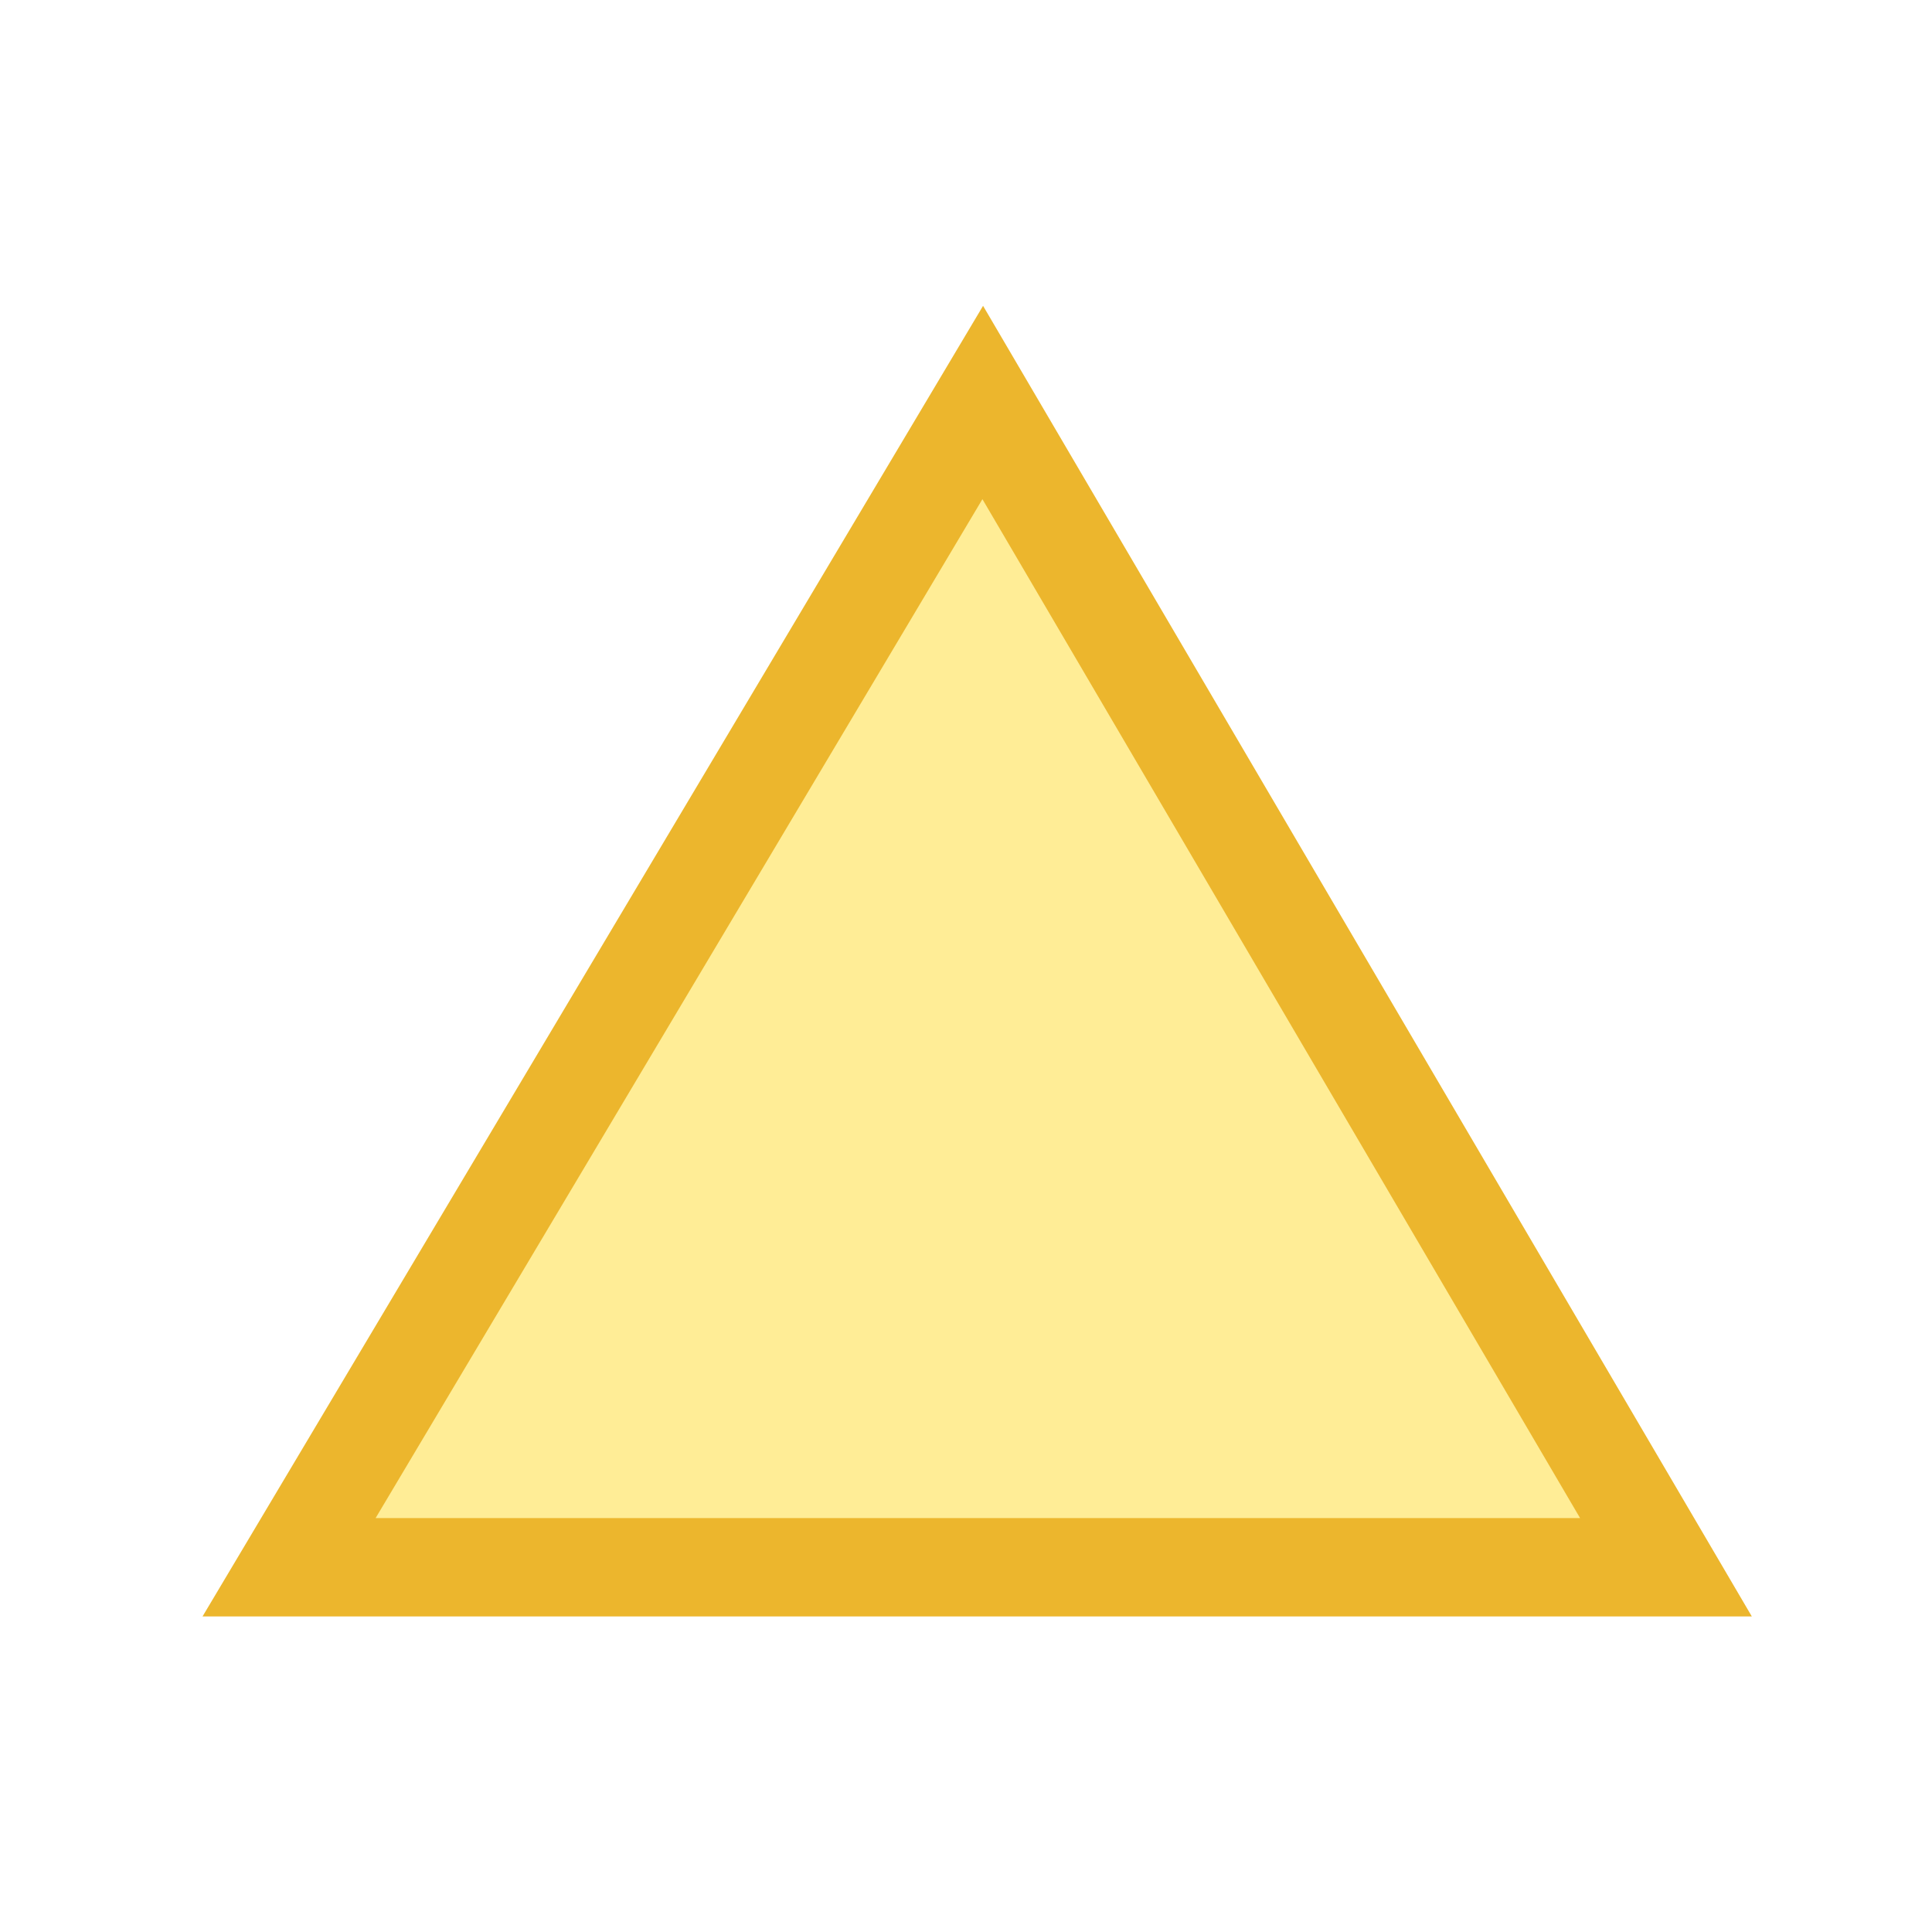
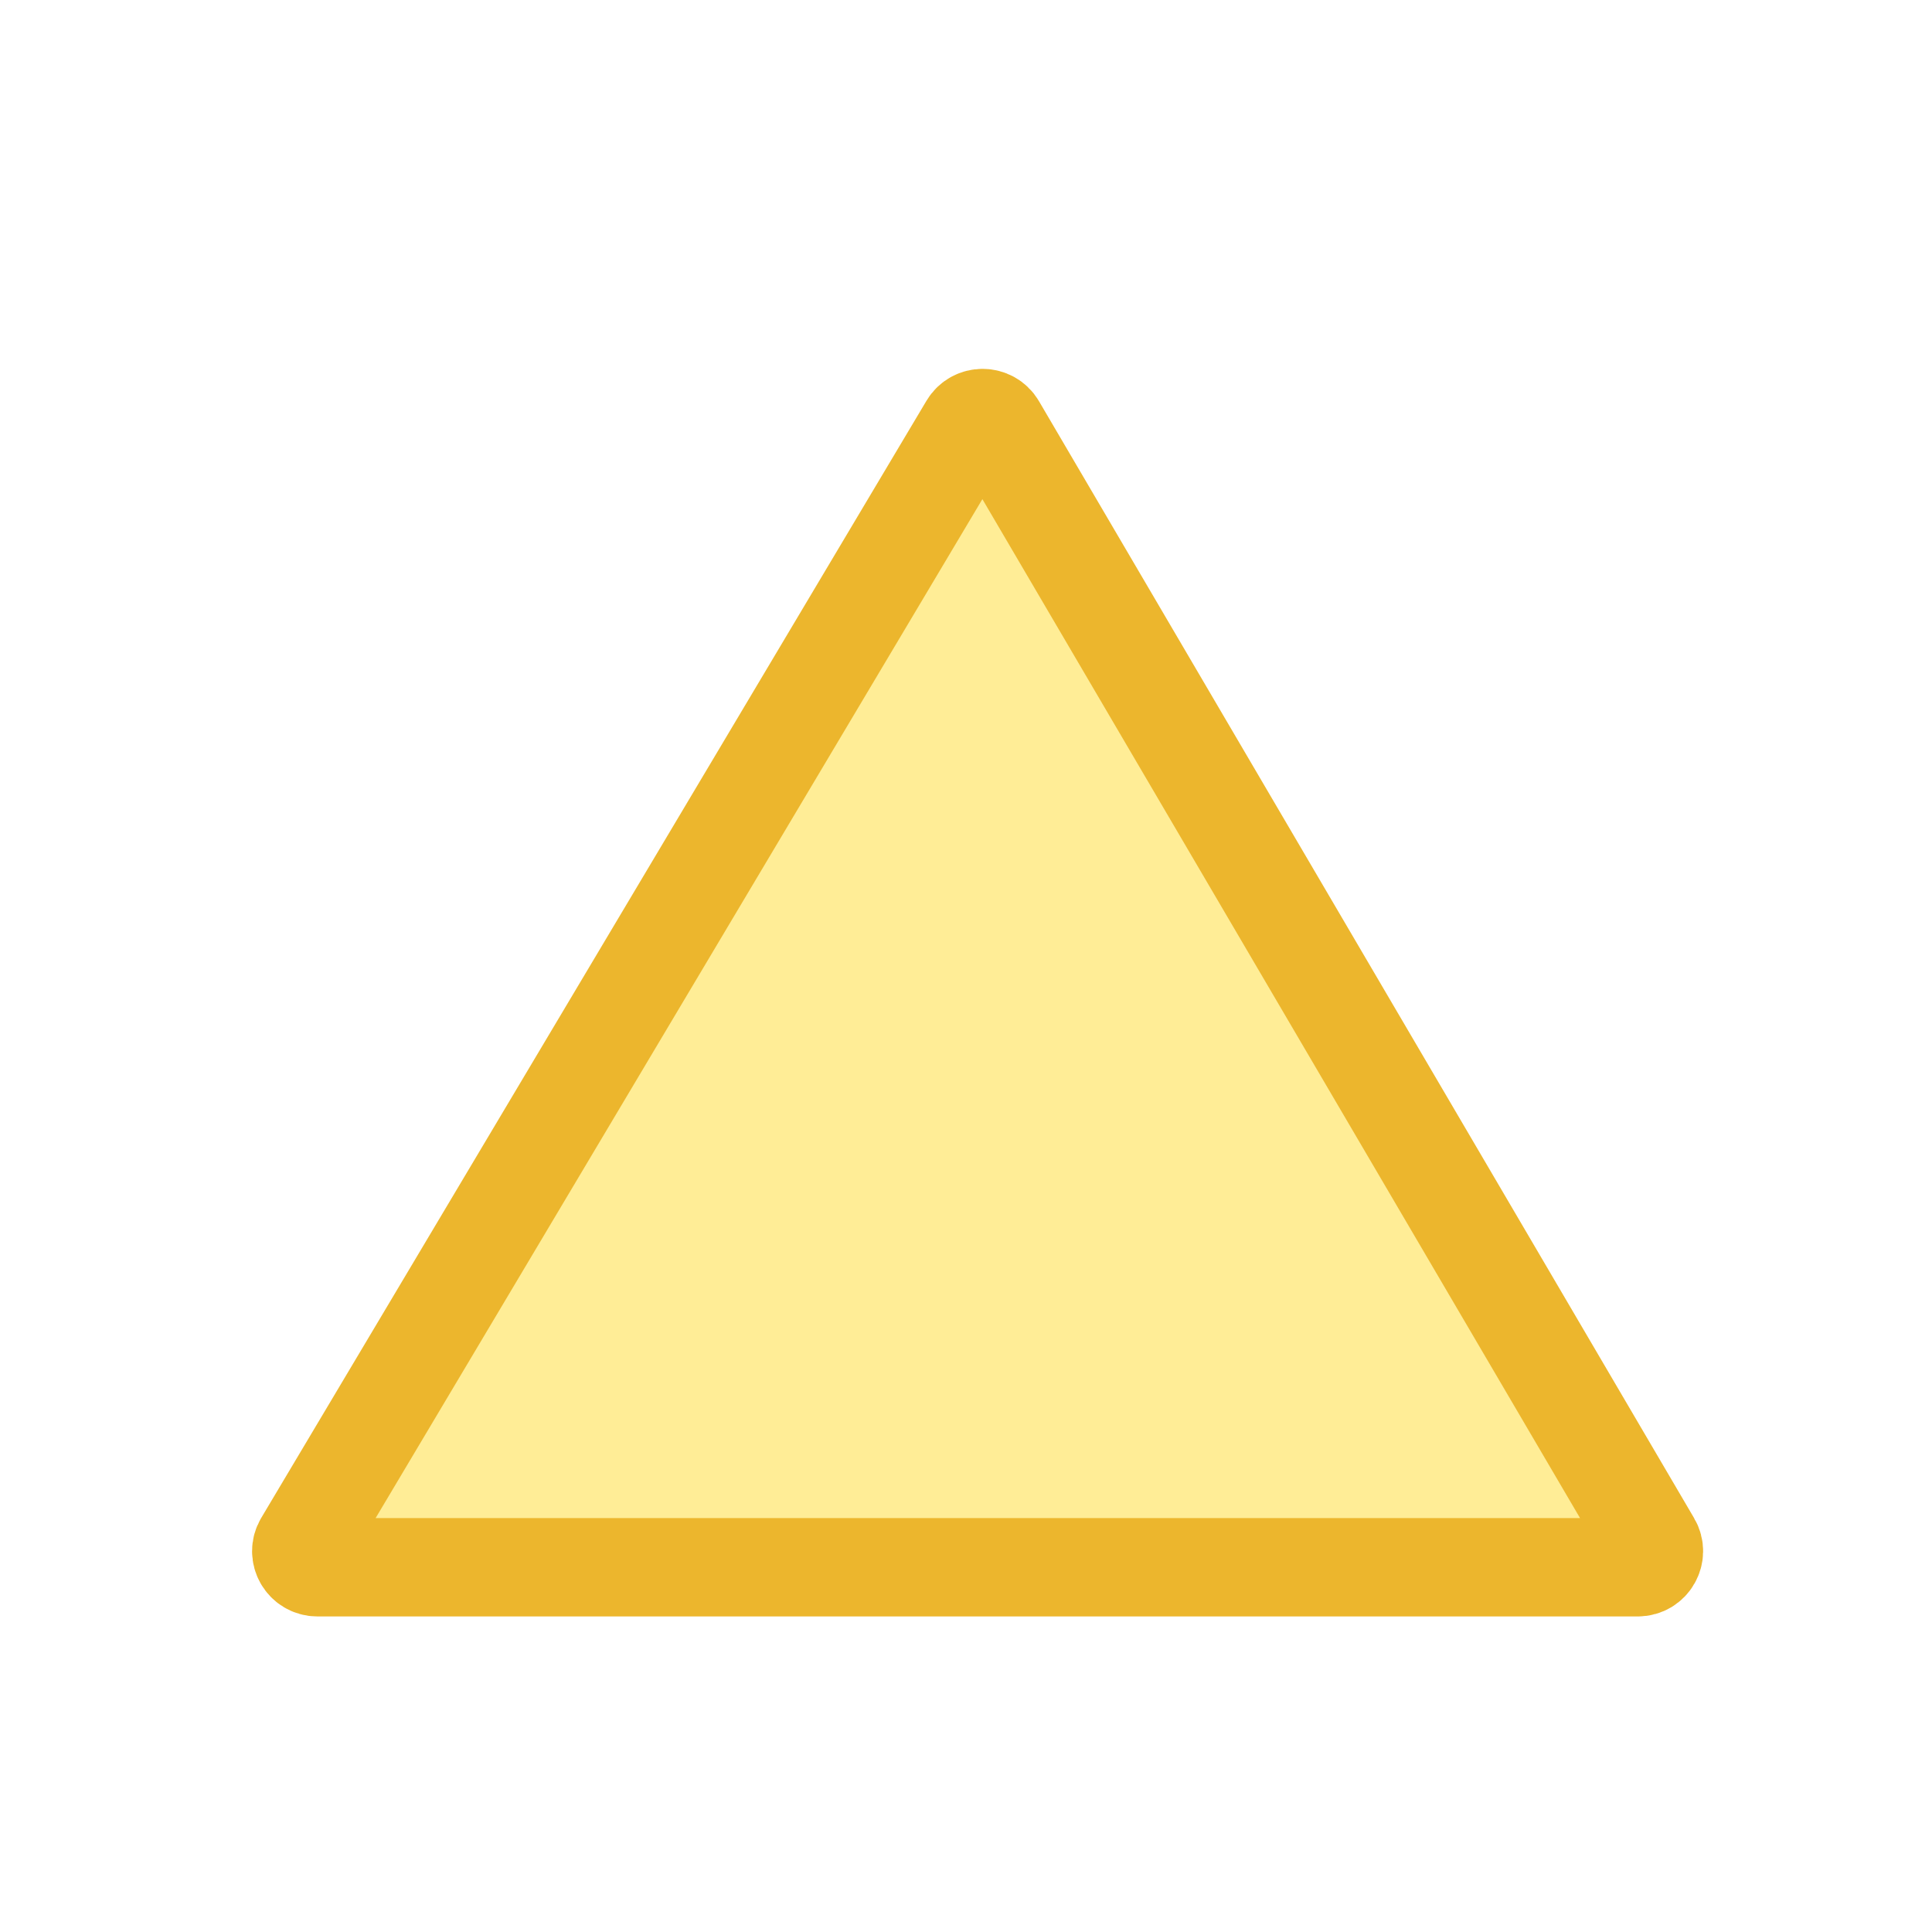
<svg xmlns="http://www.w3.org/2000/svg" width="24" height="24" viewBox="0 0 24 24" fill="none">
-   <path d="M3.591 19.469H20.695L12.208 5L3.591 19.469Z" fill="#FFED96" stroke="#ECB62D" stroke-width="1.222" />
+   <path d="M3.771 19.167C3.691 19.3 3.788 19.469 3.943 19.469H20.346C20.5 19.469 20.596 19.301 20.518 19.168L12.379 5.292C12.302 5.161 12.112 5.16 12.034 5.291L3.771 19.167Z" fill="#FFED96" stroke="#ECB62D" stroke-width="1.222" />
</svg>
